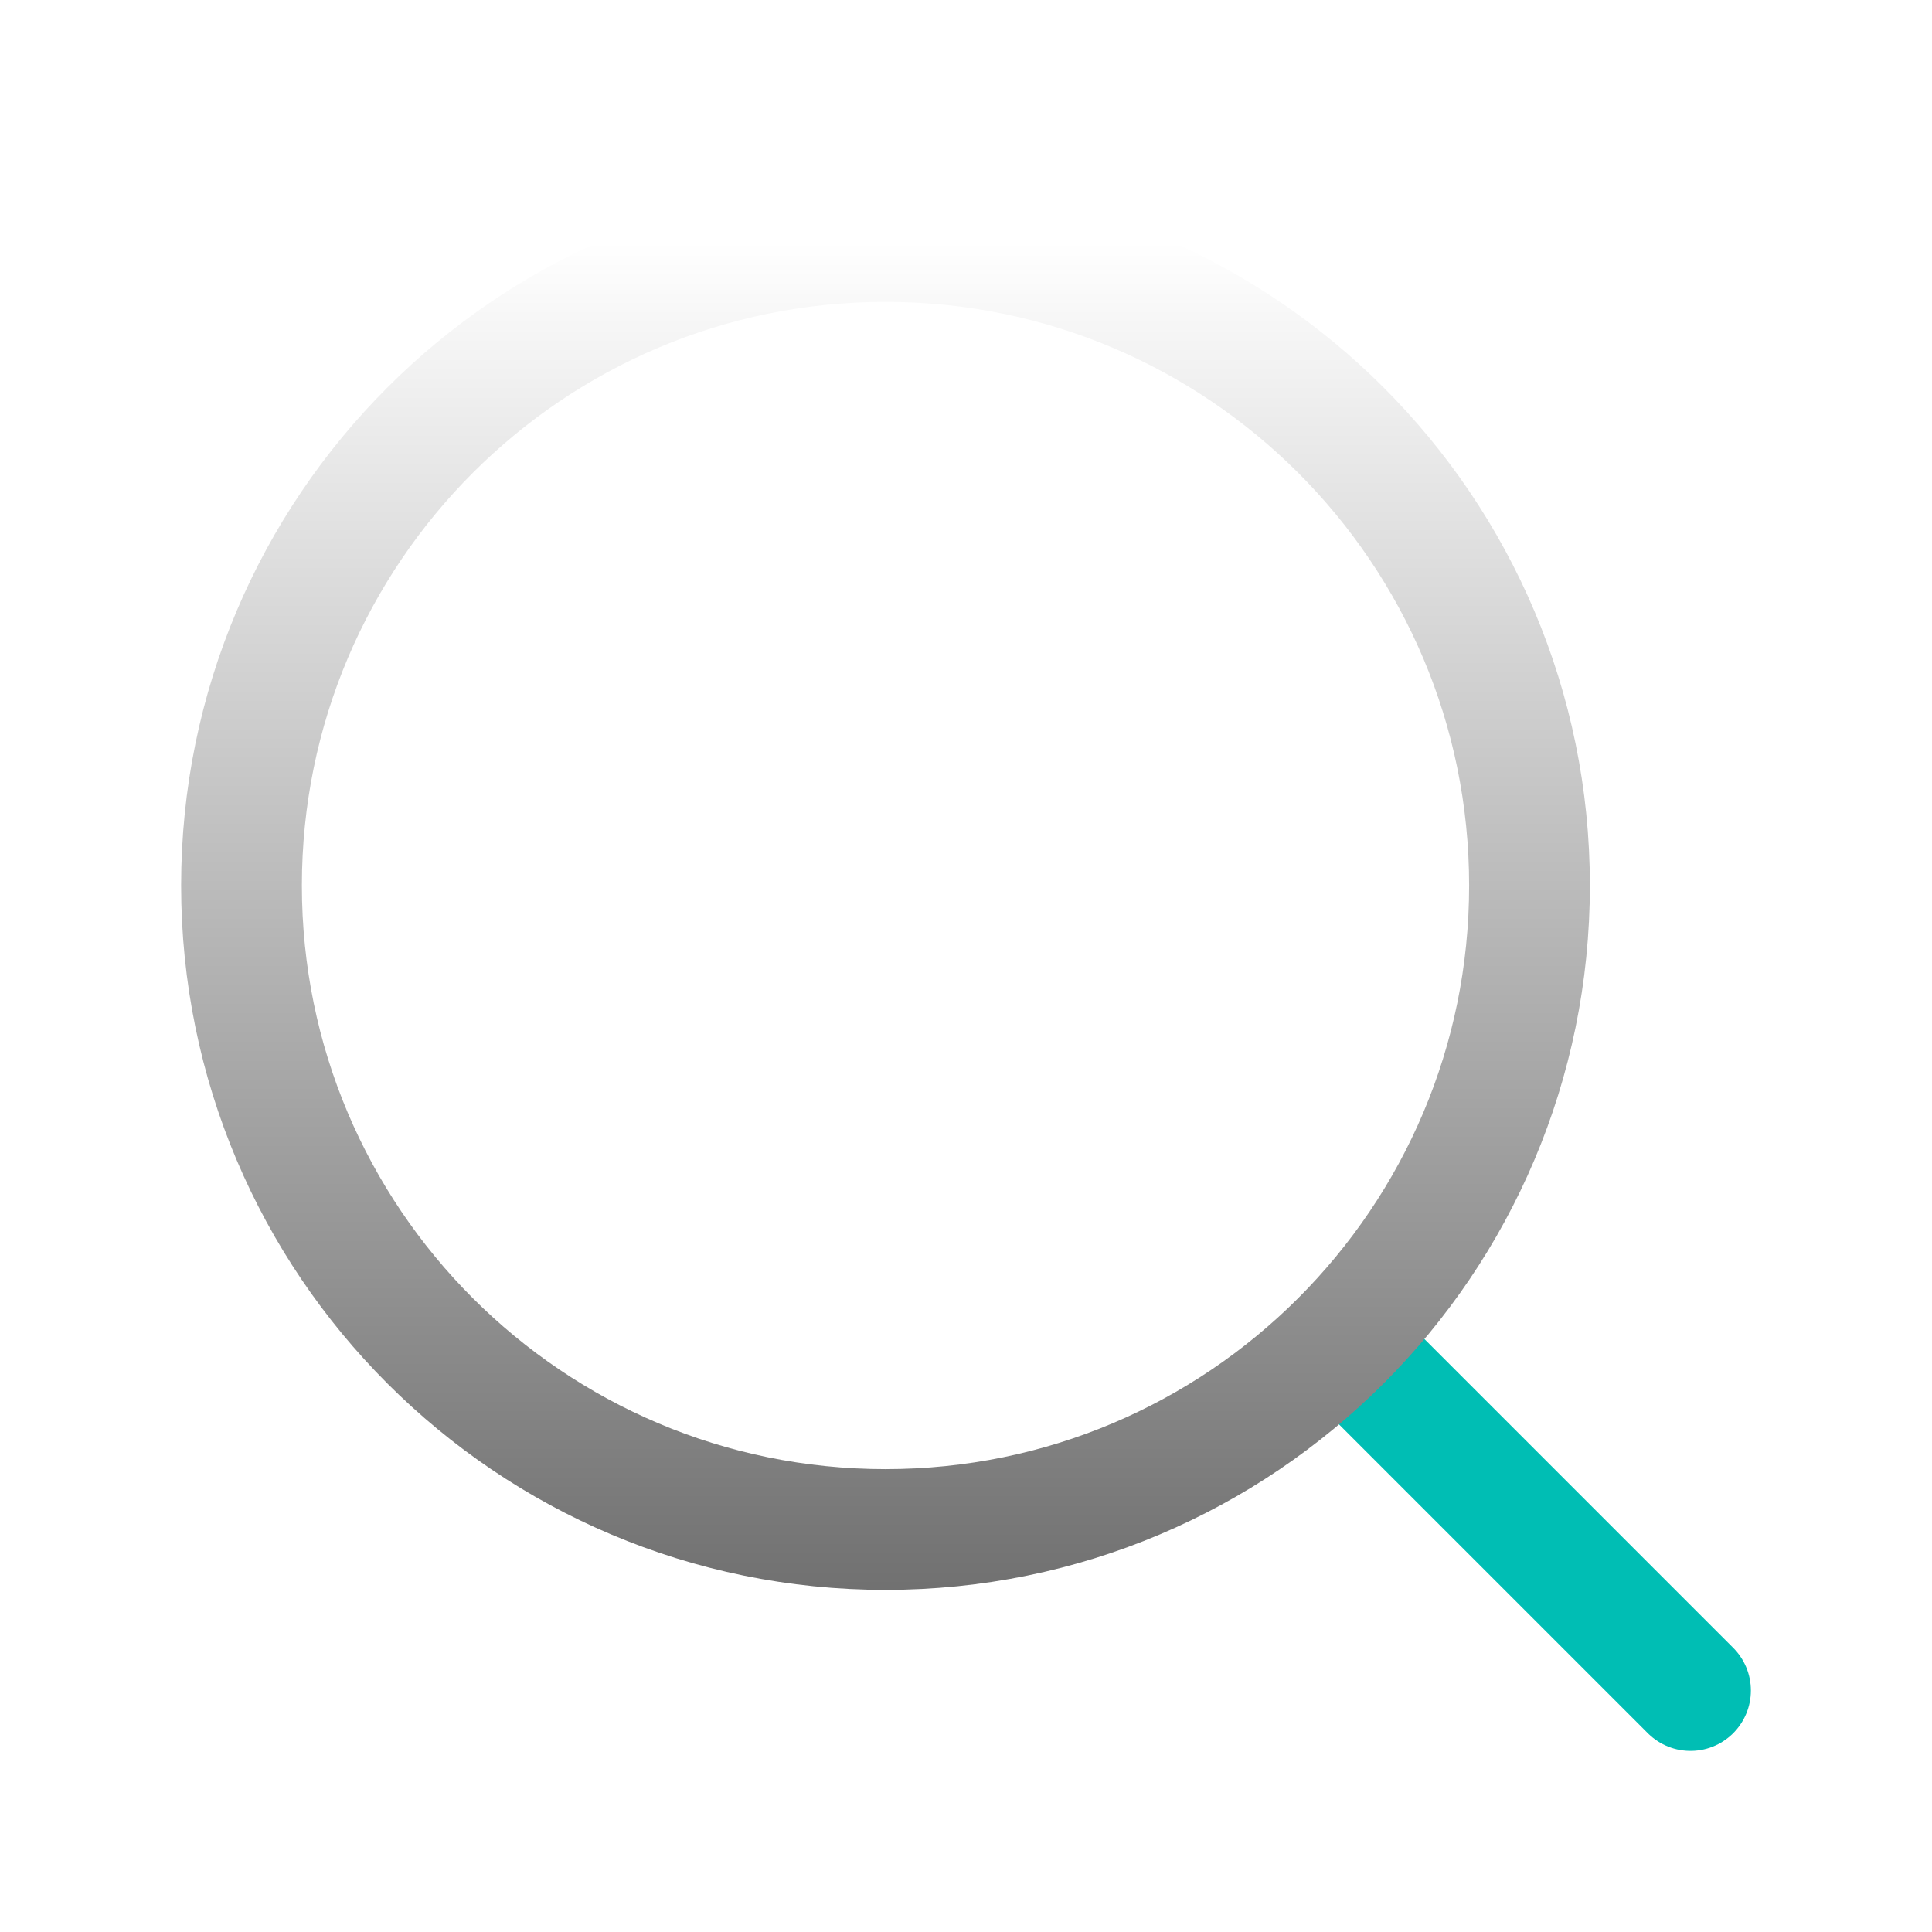
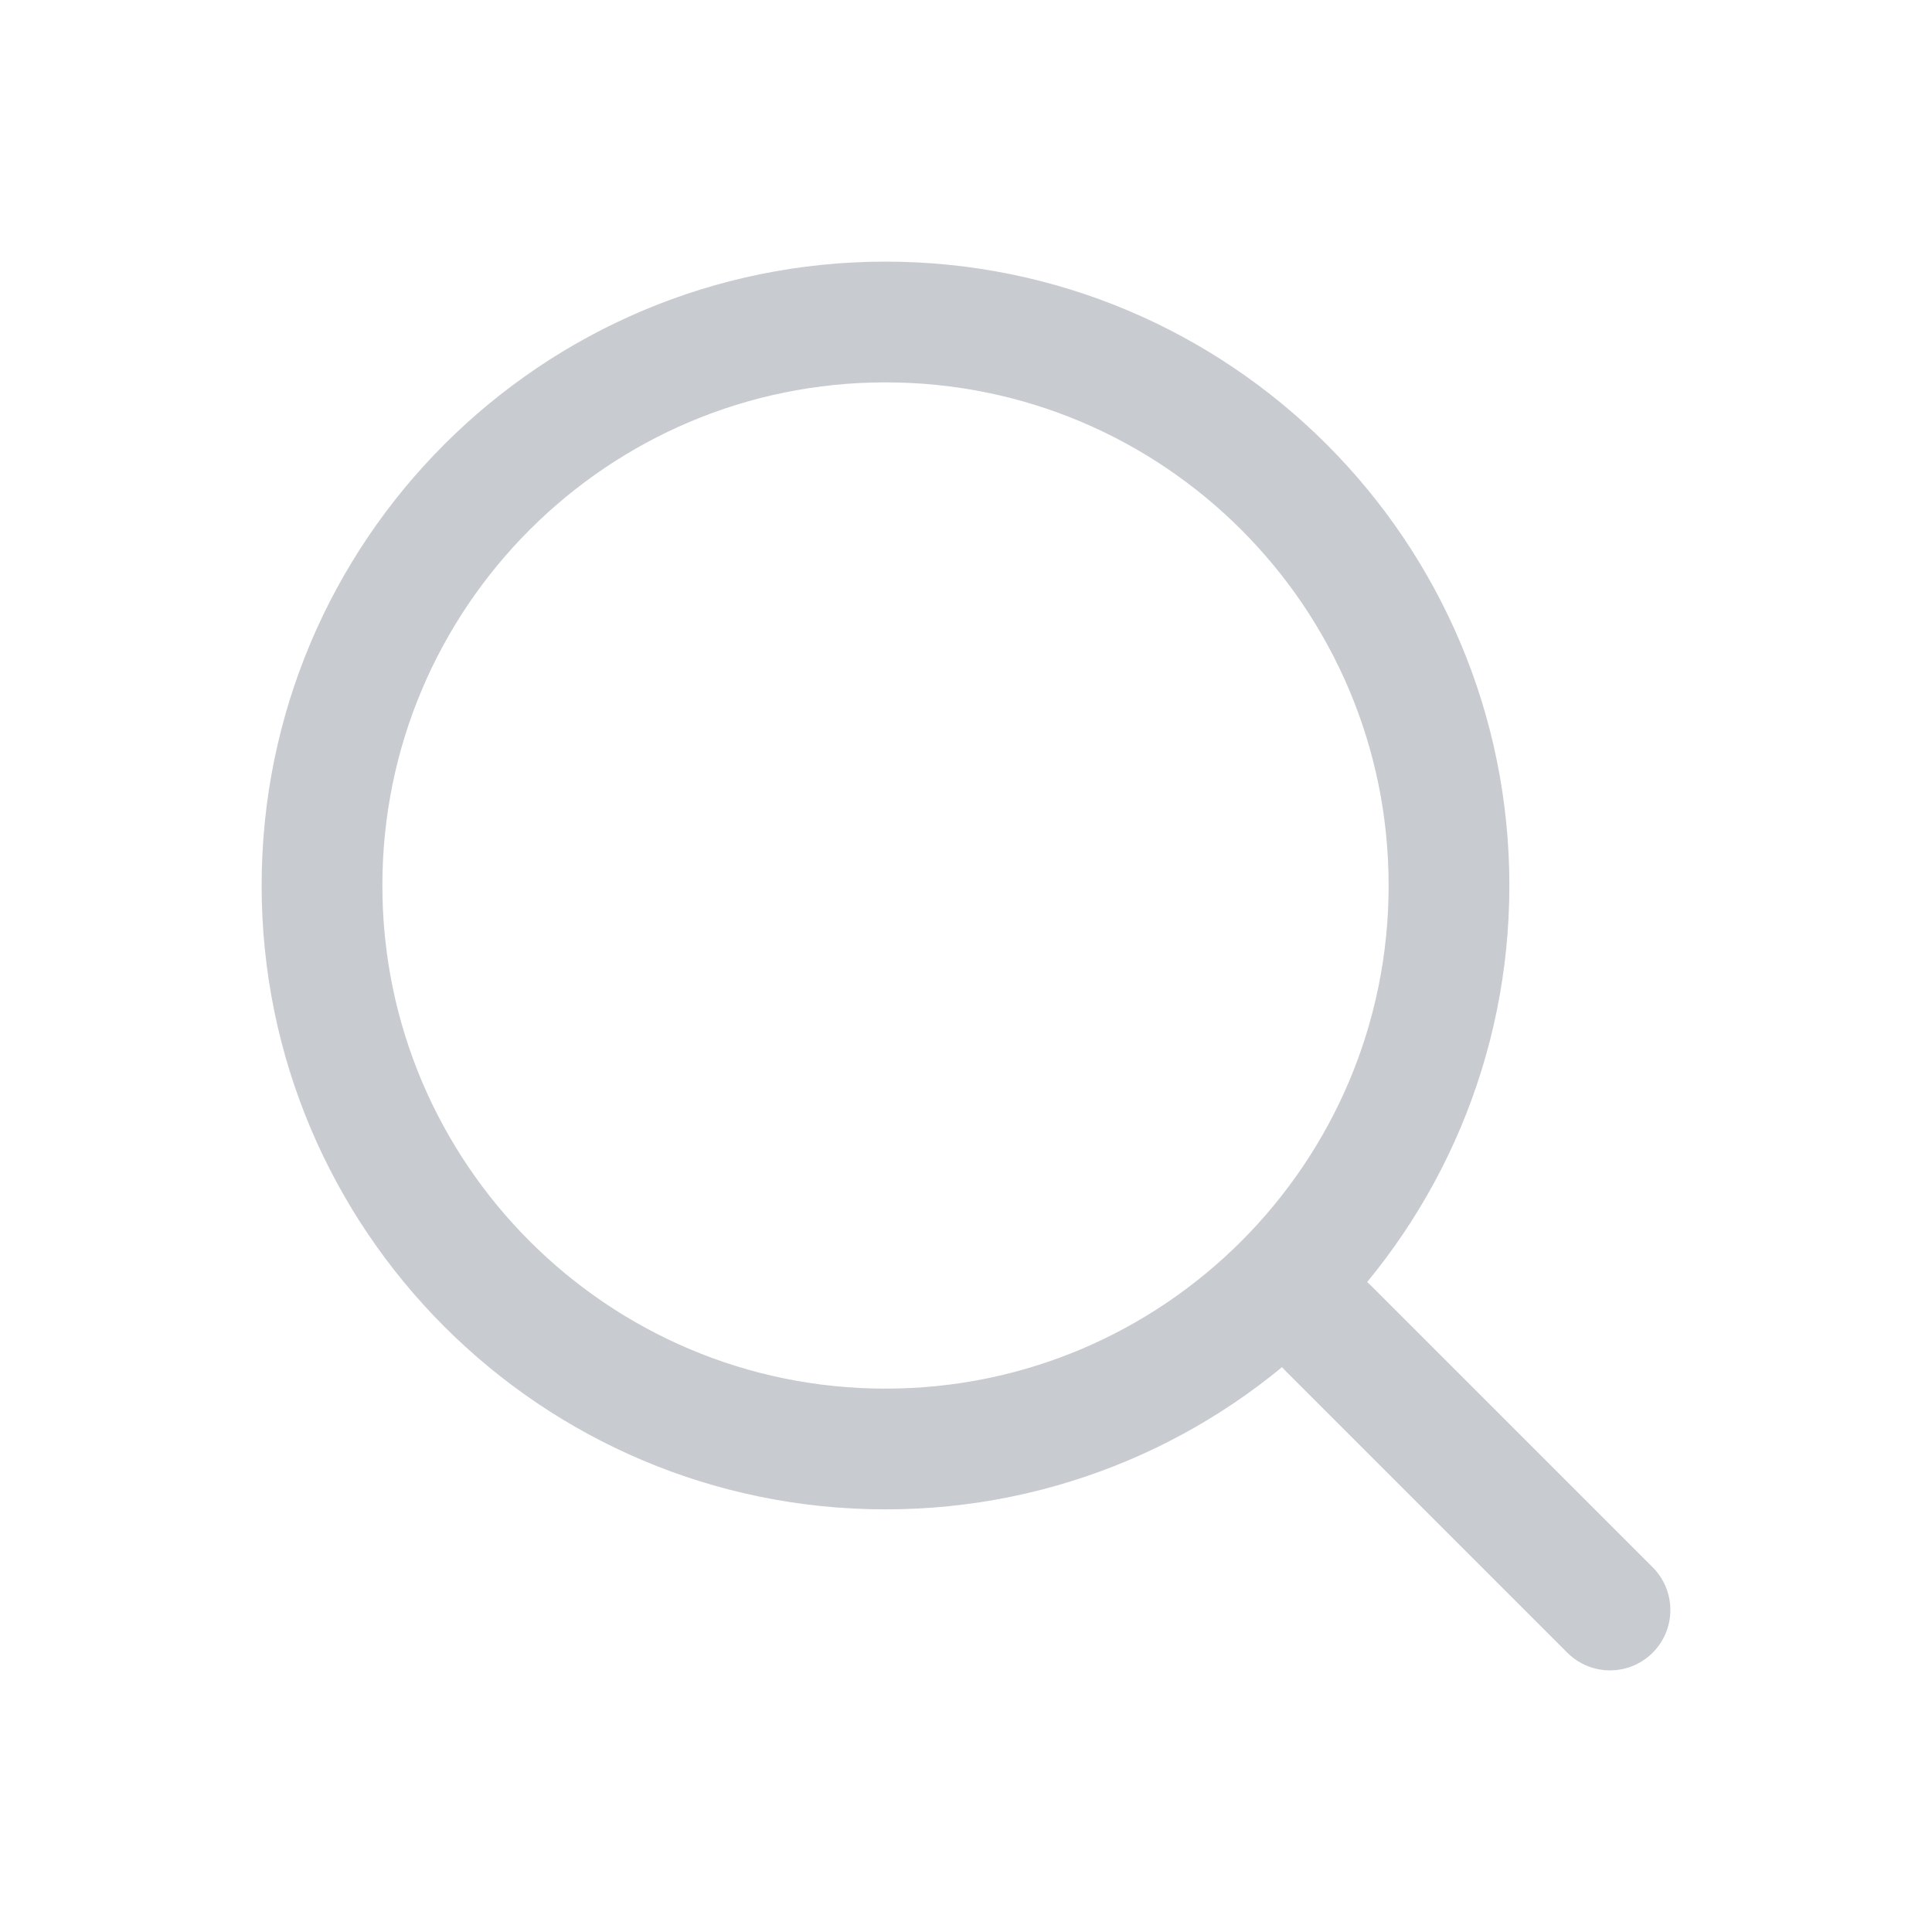
<svg xmlns="http://www.w3.org/2000/svg" width="24" height="24" viewBox="0 0 24 24" fill="none">
-   <path d="M21 21L16.66 16.66" stroke="#00BEB4" stroke-width="1.5" stroke-linecap="round" stroke-linejoin="round" />
-   <path d="M11 19C15.418 19 19 15.418 19 11C19 6.582 15.418 3 11 3C6.582 3 3 6.582 3 11C3 15.418 6.582 19 11 19Z" stroke="url(#paint0_linear_503_48578)" stroke-width="1.5" stroke-linecap="round" stroke-linejoin="round" />
-   <defs>
-     <linearGradient id="paint0_linear_503_48578" x1="12" y1="3" x2="12" y2="21" gradientUnits="userSpaceOnUse">
-       <stop stop-color="white" />
-       <stop offset="1" stop-color="#666666" />
-     </linearGradient>
-   </defs>
+   <circle cx="11" cy="11" r="7" stroke="#C8CBD0" stroke-width="1.5" />
+   <path d="m20 20-3.5-3.5" stroke="#C8CBD0" stroke-width="1.5" stroke-linecap="round" />
</svg>
